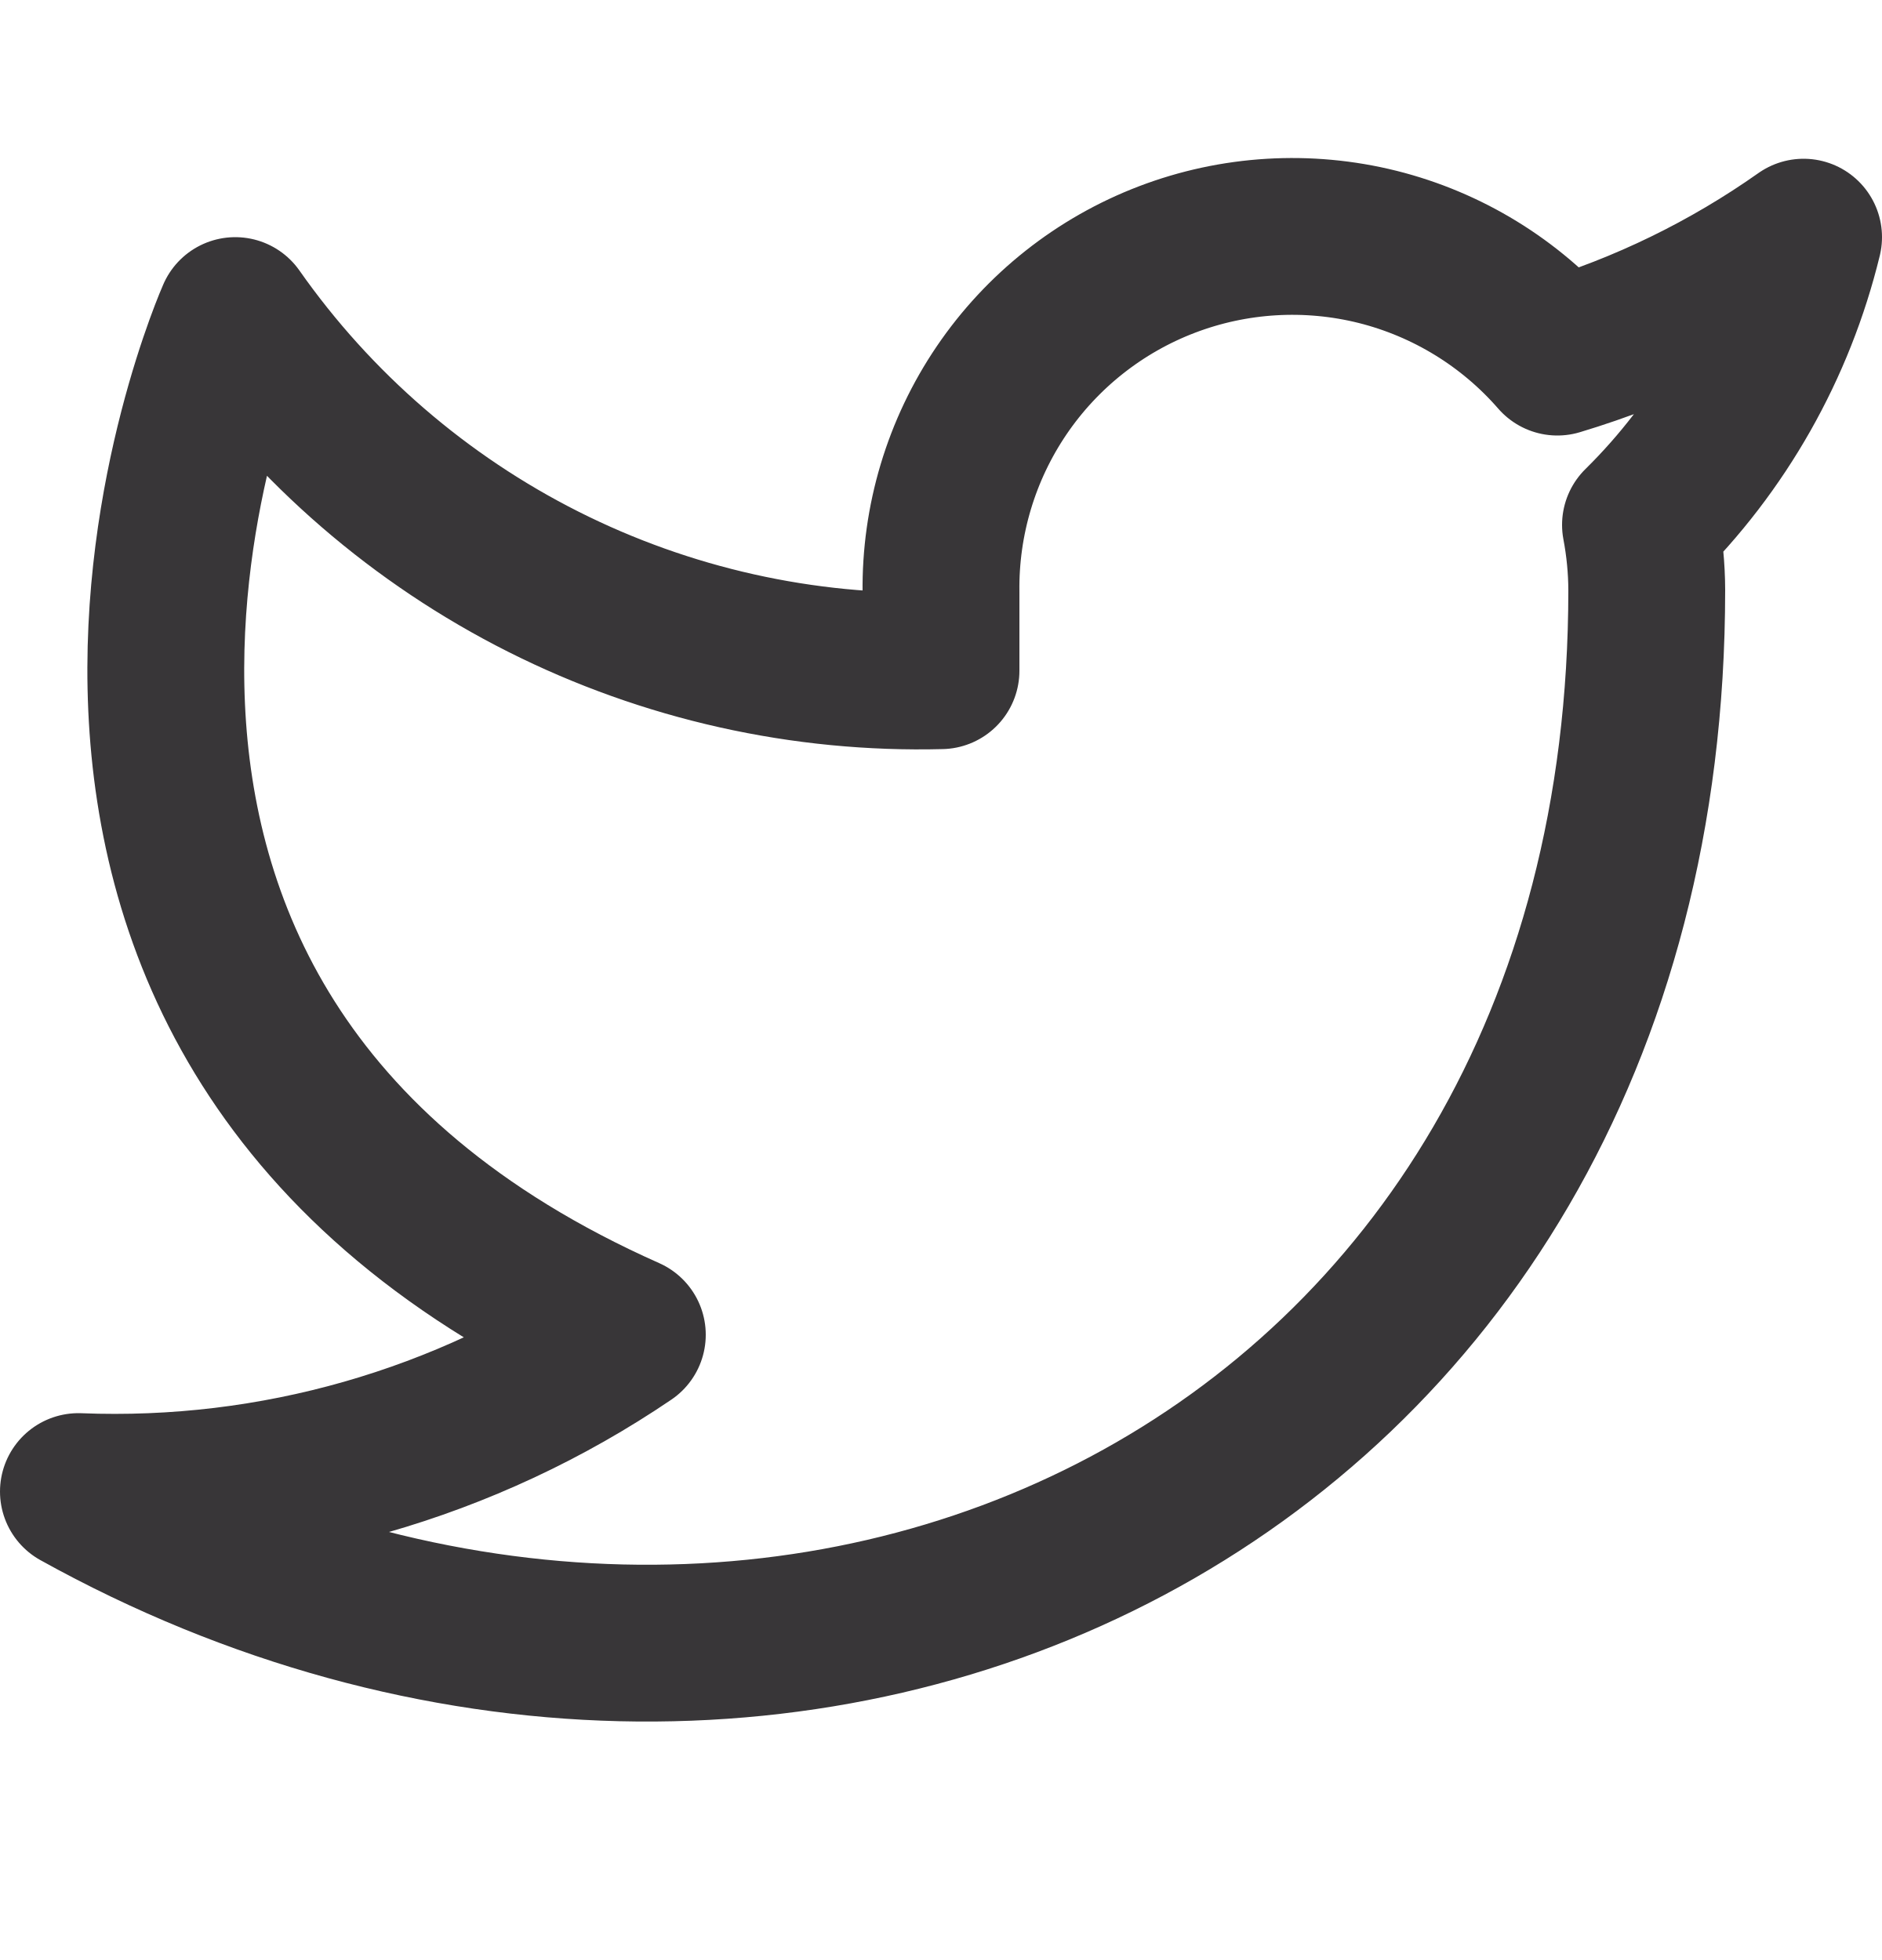
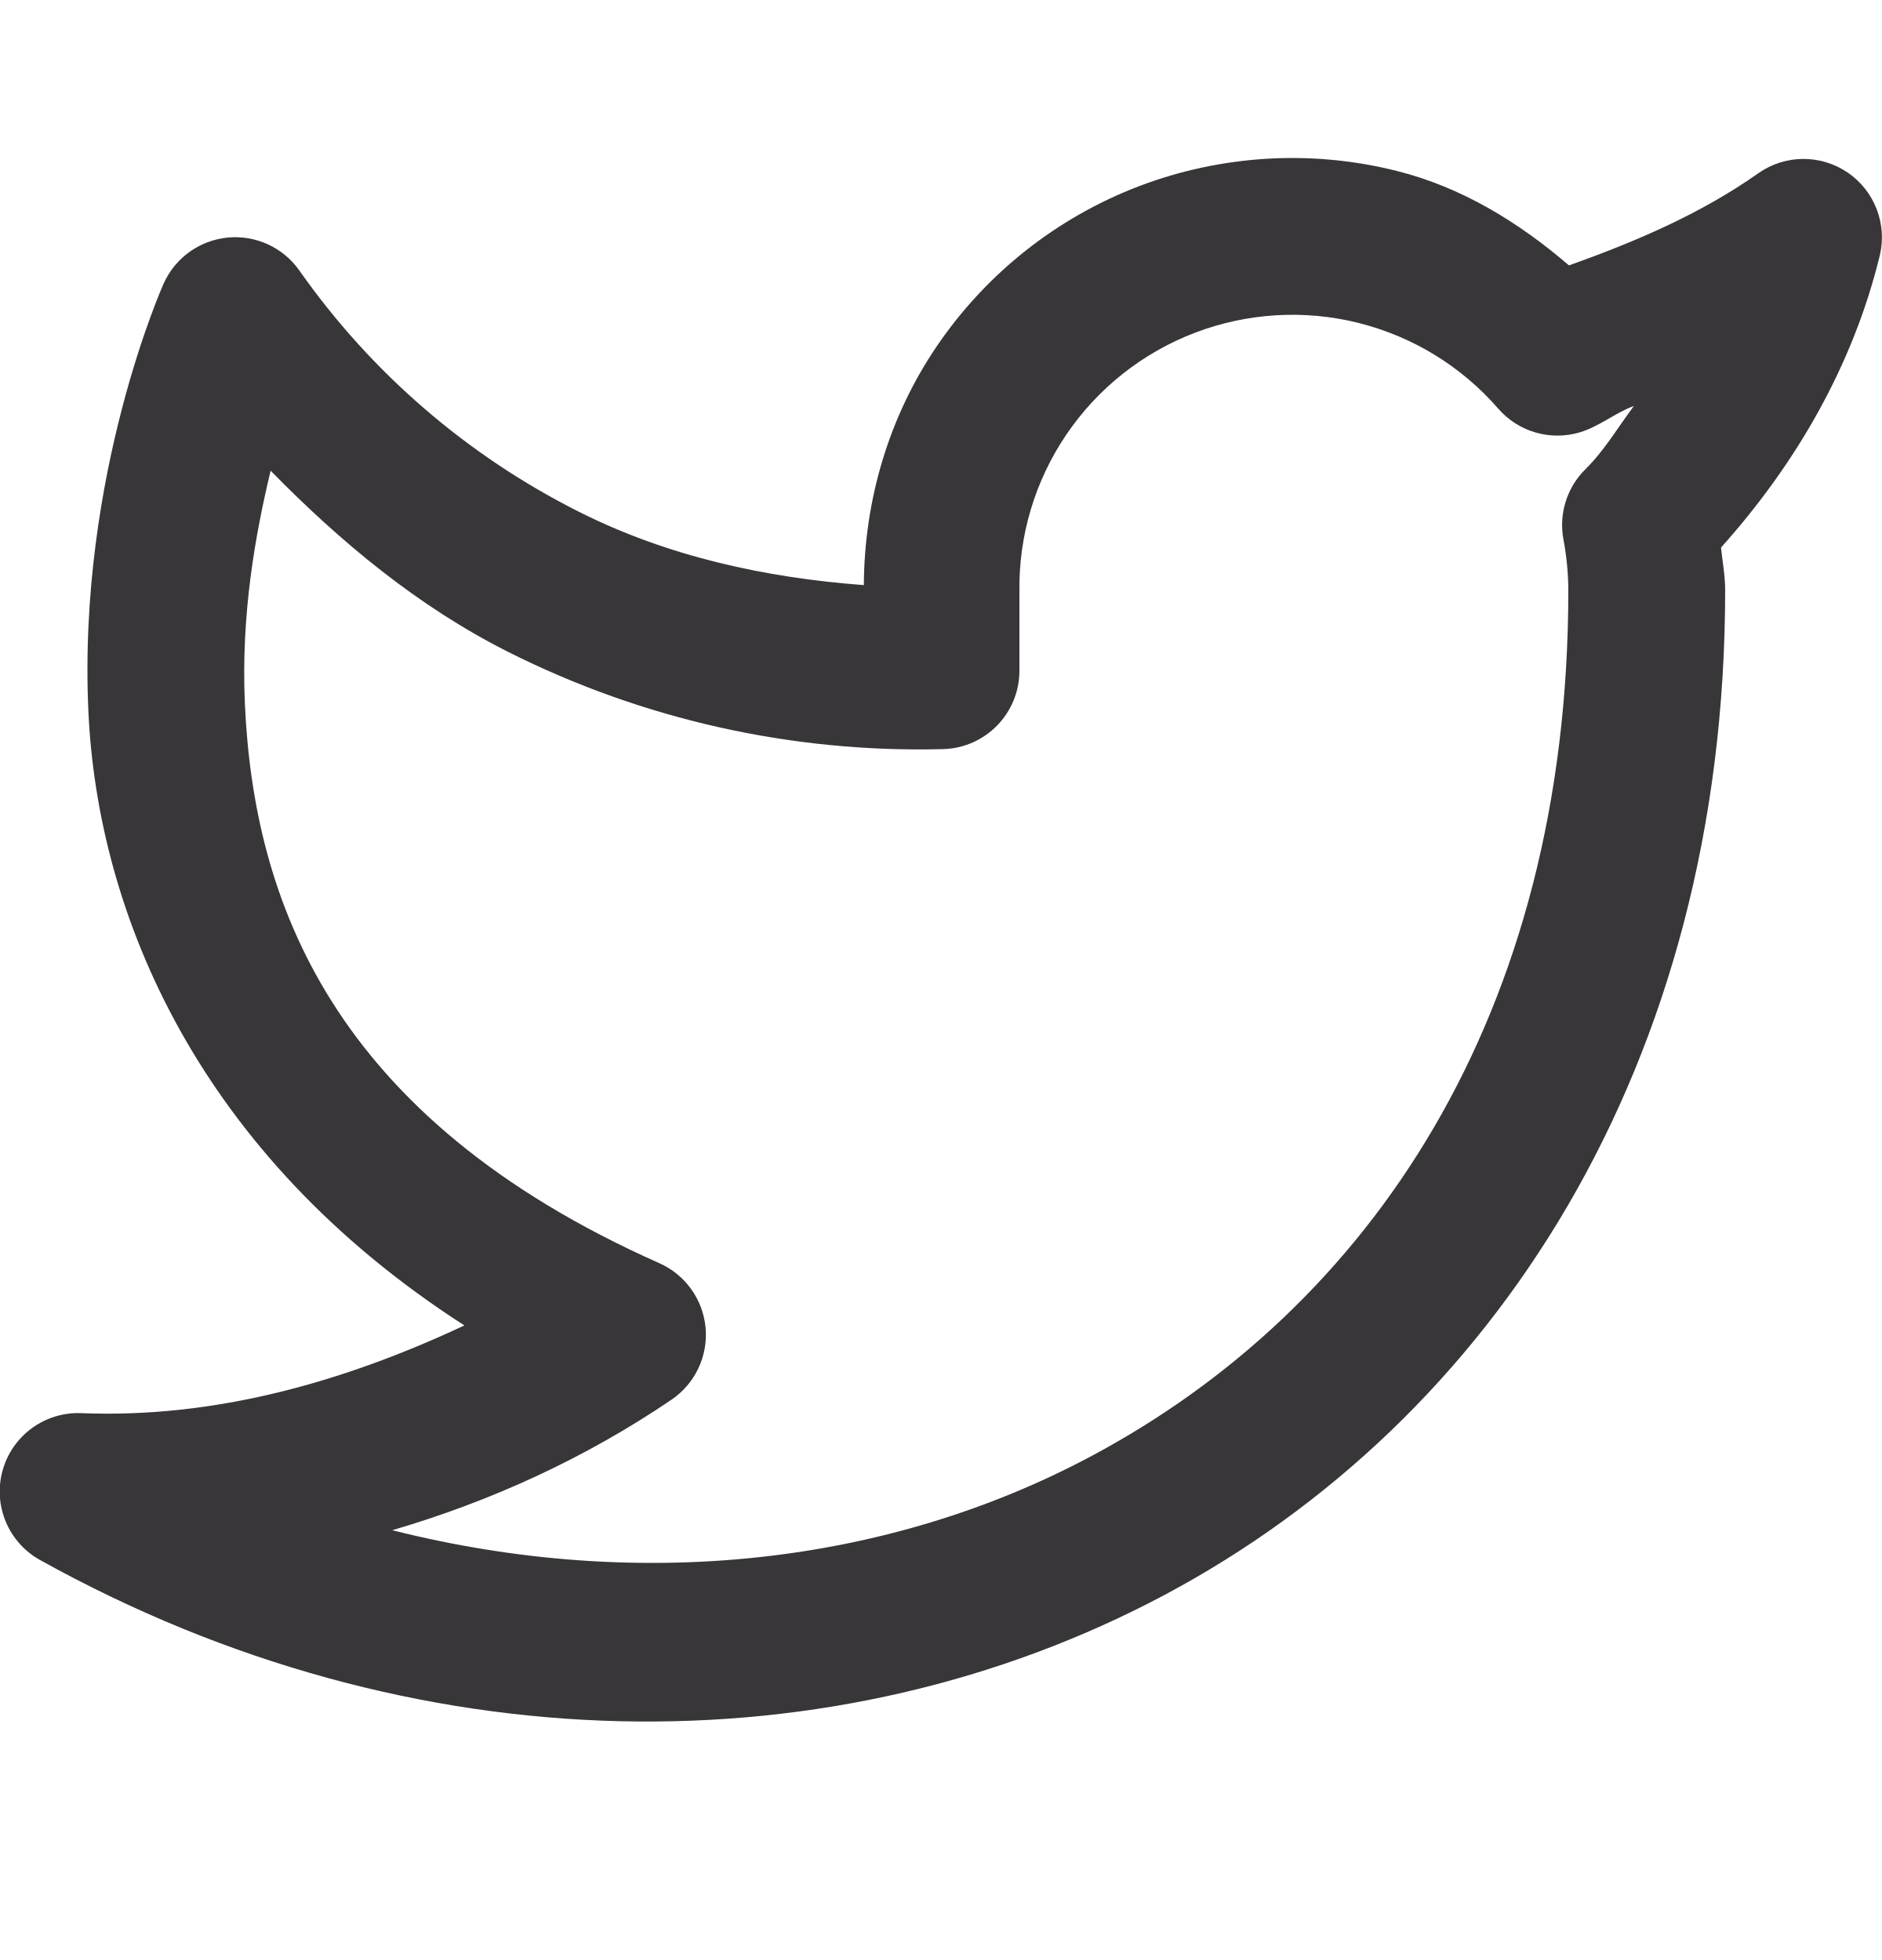
- <svg xmlns="http://www.w3.org/2000/svg" width="24" height="25" viewBox="0 0 24 25" fill="none">
-   <path d="M23 3.025C22.042 3.701 20.982 4.218 19.86 4.555C19.258 3.863 18.457 3.372 17.567 3.149C16.677 2.927 15.739 2.983 14.882 3.31C14.025 3.637 13.288 4.22 12.773 4.979C12.258 5.738 11.988 6.638 12 7.555V8.555C10.243 8.601 8.501 8.211 6.931 7.421C5.361 6.631 4.01 5.464 3 4.025C3 4.025 -1 13.025 8 17.025C5.941 18.423 3.487 19.124 1 19.025C10 24.025 21 19.025 21 7.525C20.999 7.247 20.972 6.969 20.92 6.695C21.941 5.689 22.661 4.418 23 3.025V3.025Z" stroke="#383638" stroke-width="2" stroke-linecap="round" stroke-linejoin="round" />
+ <svg xmlns="http://www.w3.org/2000/svg" width="24" height="25" viewBox="0 0 24 25" fill="none" version="1.1" id="svg207">
+   <defs id="defs211" />
+   <path style="color:#000000;fill:#383638;stroke-linecap:round;stroke-linejoin:round;-inkscape-stroke:none" d="M 16.152,2.025 C 15.598,2.059 15.05,2.175 14.525,2.375 13.477,2.775 12.576,3.489 11.945,4.418 11.335,5.317 11.022,6.378 11.016,7.463 9.756,7.369 8.515,7.098 7.381,6.527 5.958,5.811 4.734,4.755 3.818,3.451 A 1,1 0 0 0 2.086,3.619 c 0,0 -1.096,2.435 -0.959,5.451 C 1.245,11.669 2.534,14.727 5.922,16.906 4.388,17.625 2.748,18.093 1.039,18.025 a 1,1 0 0 0 -0.525,1.875 C 5.289,22.553 10.656,22.576 14.846,20.346 19.036,18.116 22,13.594 22,7.525 a 1,1 0 0 0 0,-0.004 C 21.999,7.341 21.966,7.164 21.947,6.984 22.904,5.916 23.63,4.66 23.971,3.262 A 1,1 0 0 0 22.424,2.209 C 21.687,2.729 20.856,3.083 20.008,3.385 19.365,2.833 18.639,2.387 17.811,2.18 17.266,2.043 16.706,1.992 16.152,2.025 Z m 1.172,2.094 c 0.692,0.173 1.313,0.554 1.781,1.092 a 1,1 0 0 0 1.043,0.303 C 20.394,5.44 20.596,5.267 20.836,5.178 20.633,5.45 20.462,5.744 20.219,5.984 A 1,1 0 0 0 19.938,6.883 C 19.978,7.096 19.999,7.313 20,7.529 19.999,12.958 17.463,16.686 13.904,18.58 11.315,19.958 8.157,20.312 5.002,19.518 6.26,19.15 7.465,18.599 8.562,17.854 A 1,1 0 0 0 8.406,16.111 C 4.211,14.247 3.236,11.464 3.123,8.98 3.071,7.827 3.258,6.812 3.451,6.004 c 0.895,0.913 1.88,1.732 3.029,2.311 1.718,0.864 3.623,1.29 5.545,1.24 a 1,1 0 0 0 0.975,-1 v -1 a 1,1 0 0 0 0,-0.012 c -0.01,-0.713 0.199,-1.412 0.6,-2.002 0.4,-0.59 0.973,-1.043 1.639,-1.297 0.666,-0.254 1.394,-0.298 2.086,-0.125 z" id="path205" />
</svg>
